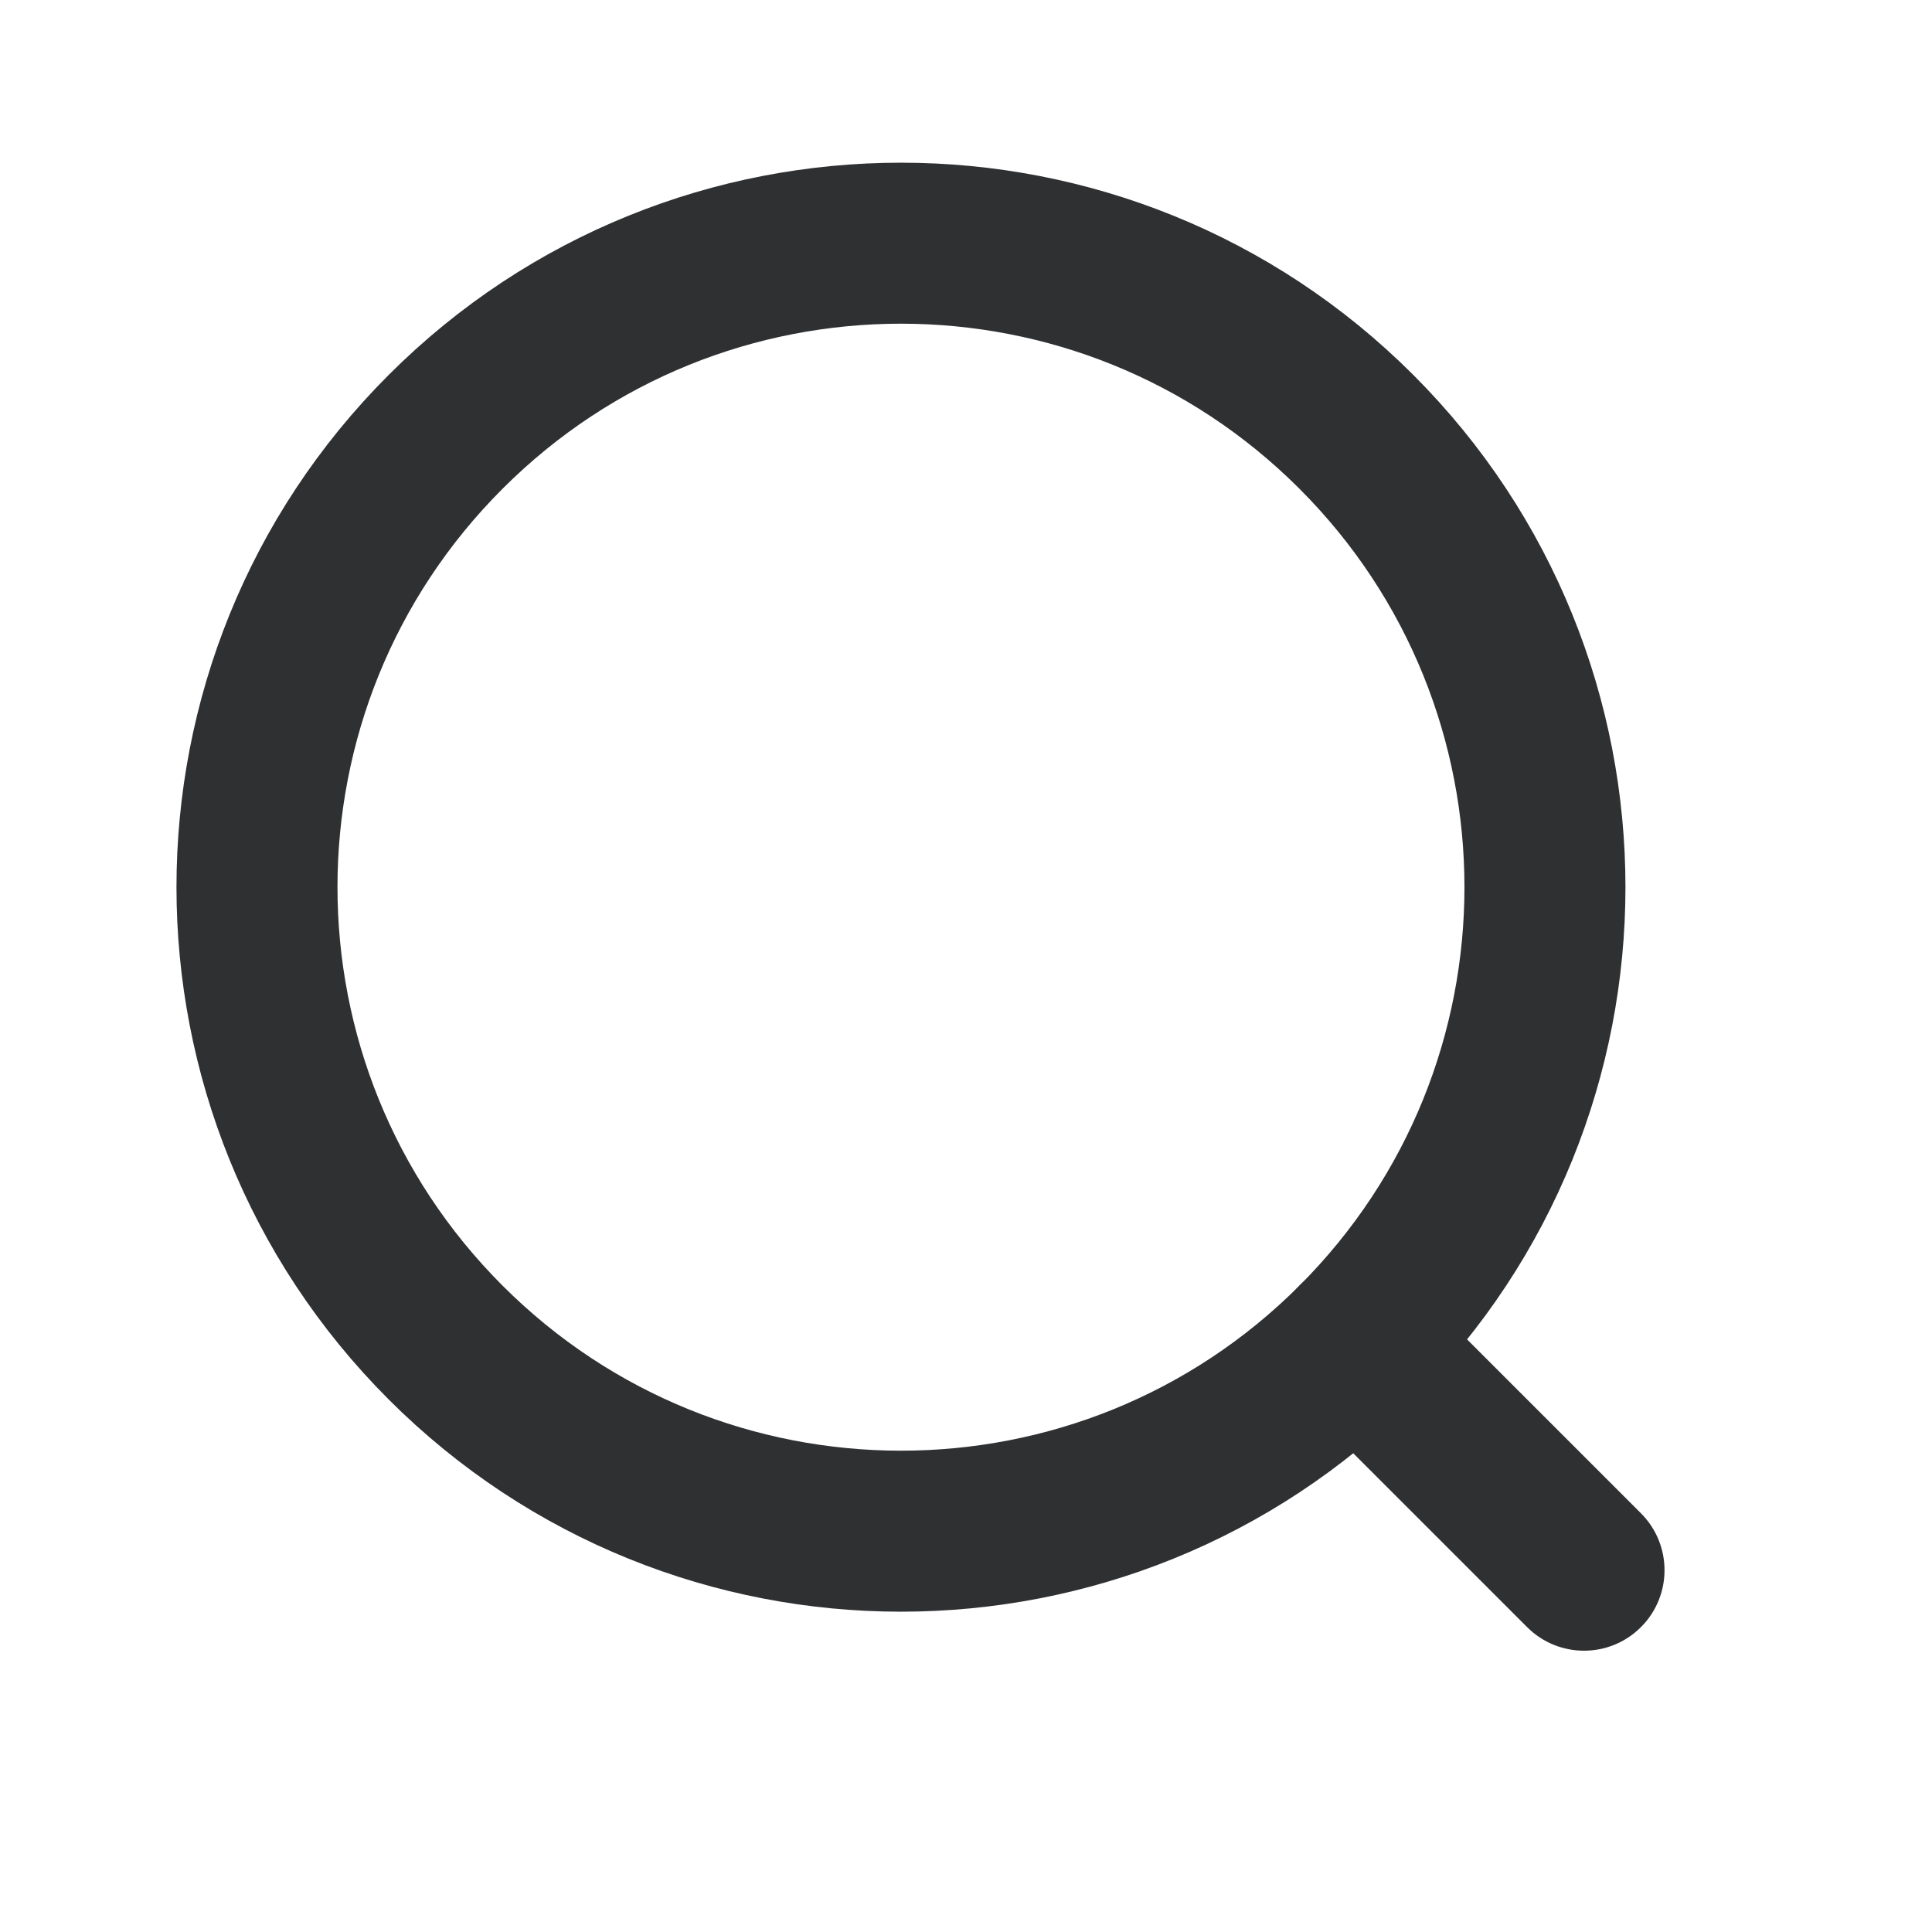
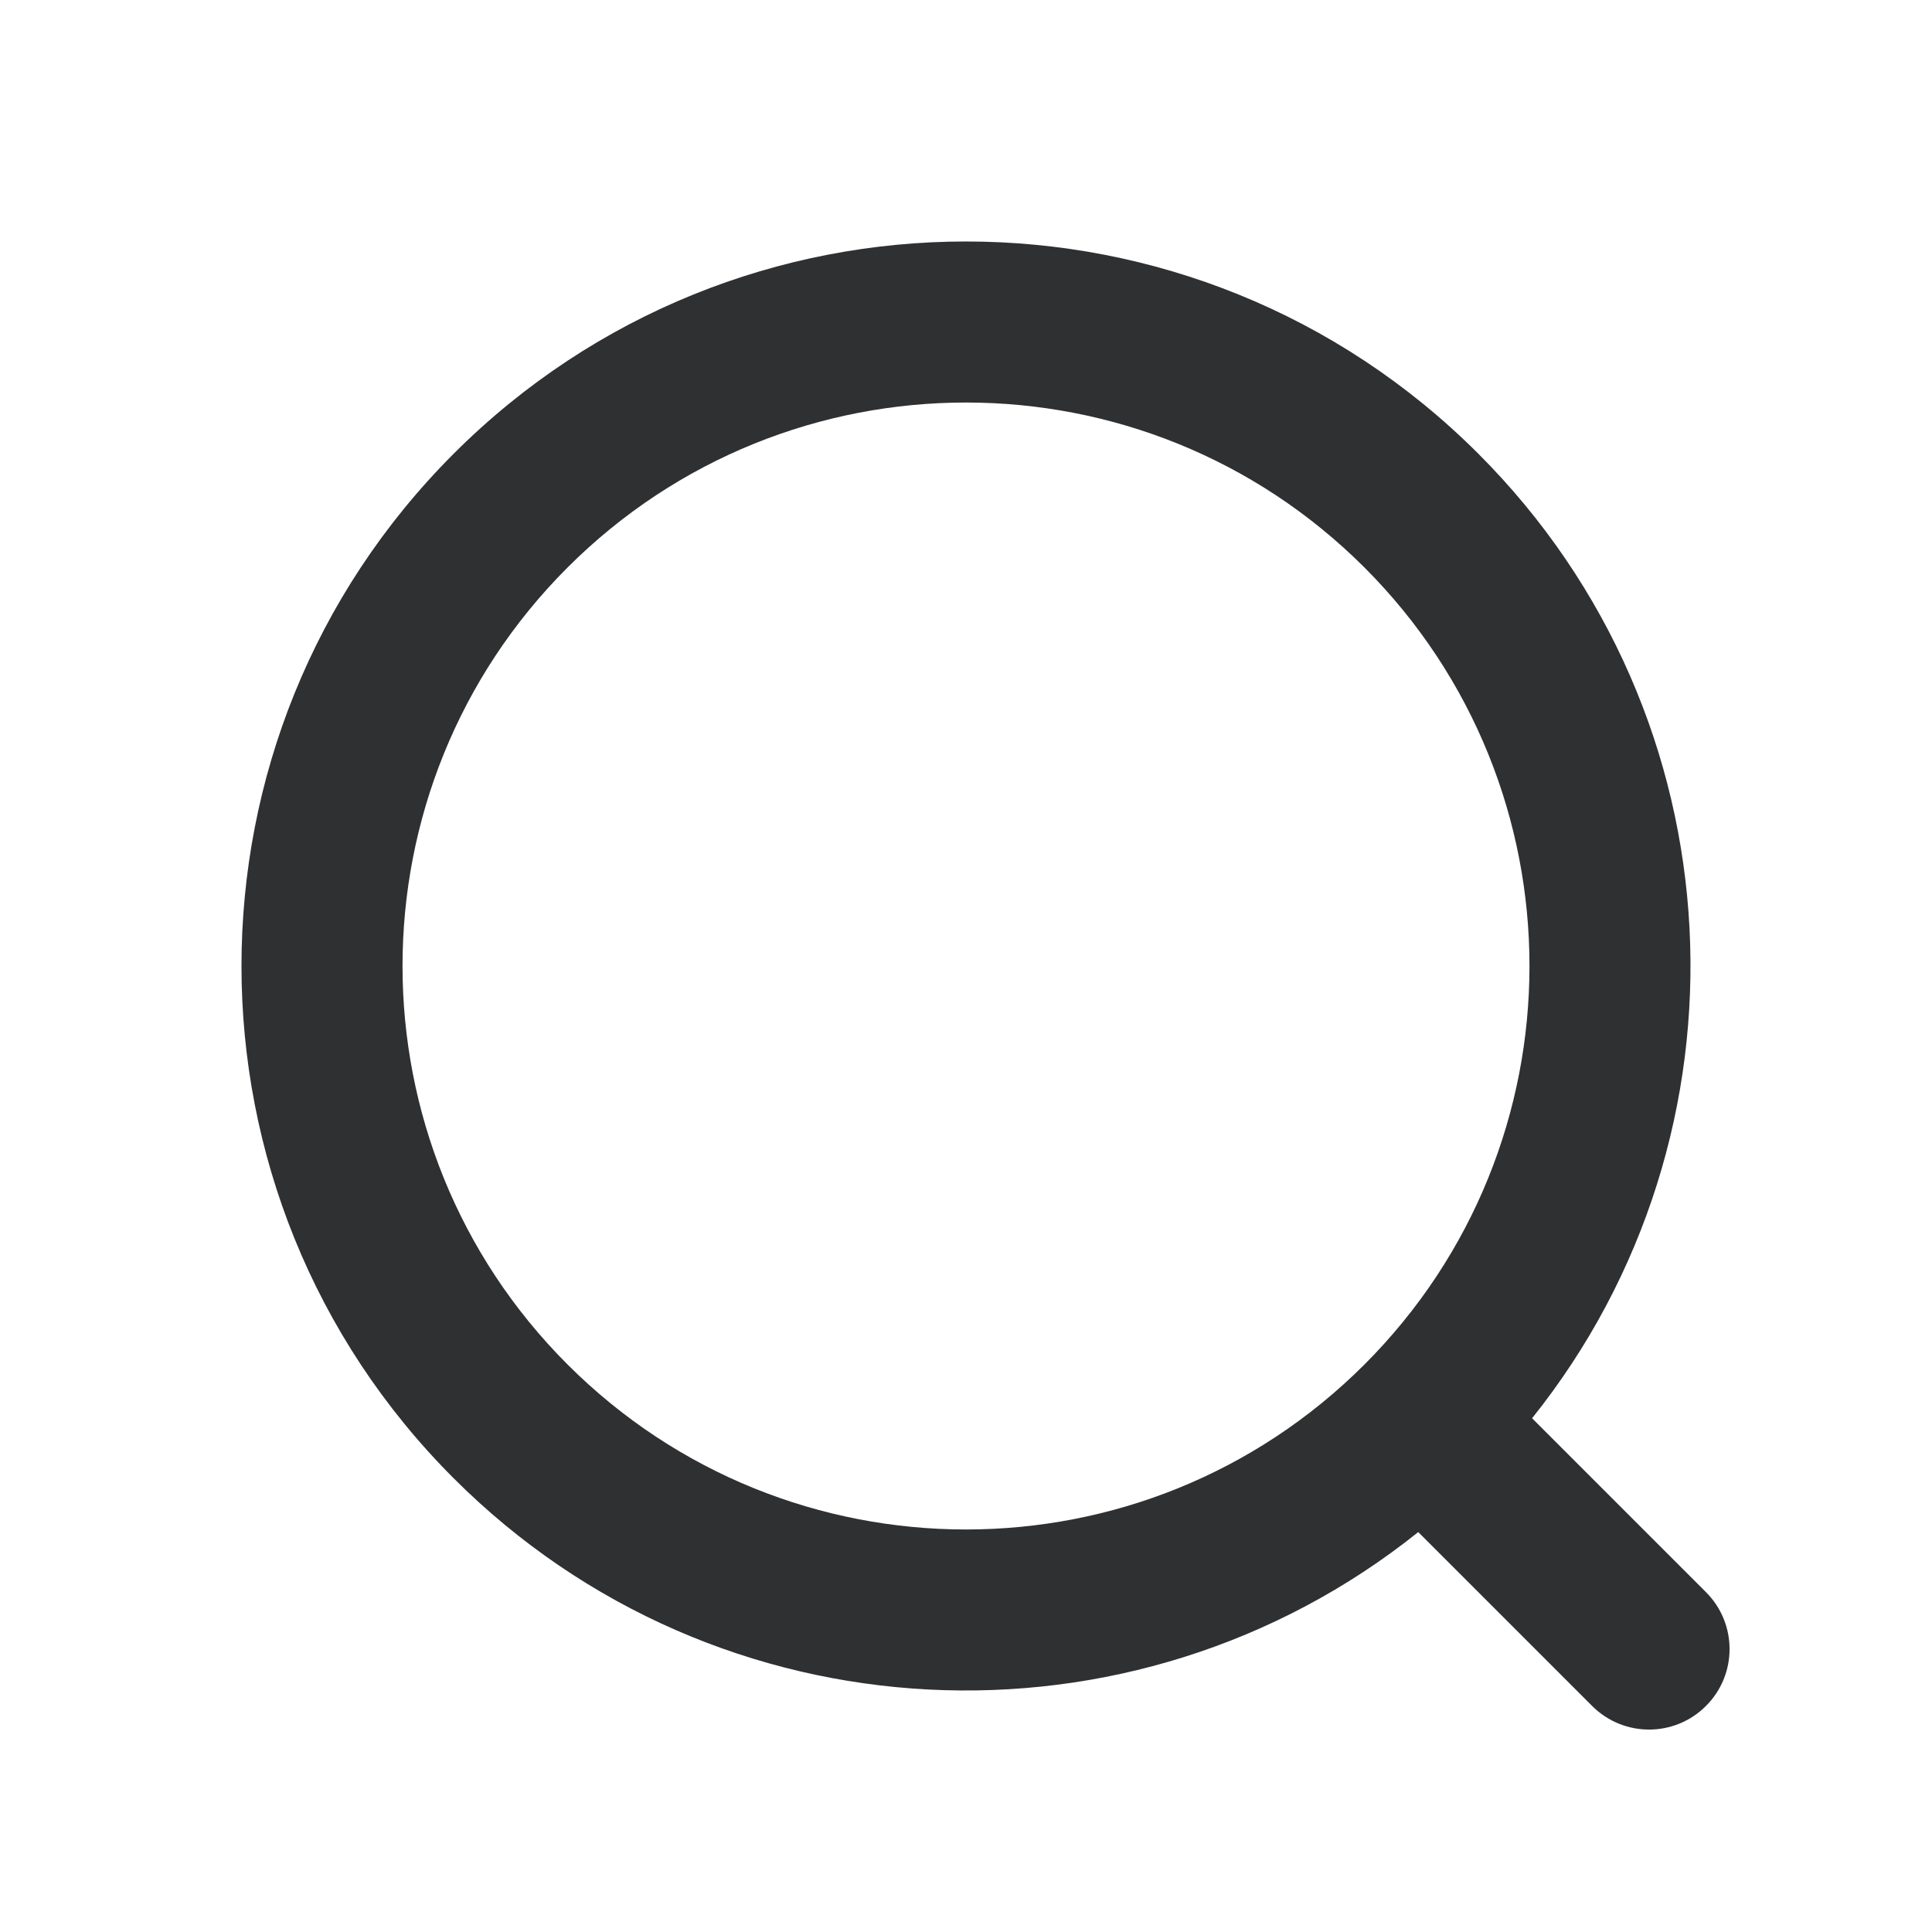
<svg xmlns="http://www.w3.org/2000/svg" width="24" height="24" viewBox="0 0 24 24" fill="none">
-   <rect x="15.435" y="16.677" width="2" height="6" rx="1" transform="rotate(-45 15.435 16.6775)" fill="#2F3032" />
-   <path fill-rule="evenodd" clip-rule="evenodd" d="M16.849 16.678C19.973 13.553 19.973 8.488 16.849 5.364C13.725 2.24 8.66 2.24 5.536 5.364C2.411 8.488 2.411 13.553 5.536 16.678C8.66 19.802 13.725 19.802 16.849 16.678Z" stroke="#2F3032" stroke-width="2" stroke-linecap="round" stroke-linejoin="round" />
+   <path fill-rule="evenodd" clip-rule="evenodd" d="M5.636 5.636C2.121 9.151 2.121 14.849 5.636 18.364C8.912 21.64 14.084 21.862 17.618 19.032L19.778 21.192C20.169 21.583 20.802 21.583 21.192 21.192C21.583 20.802 21.583 20.169 21.192 19.778L19.032 17.618C21.862 14.084 21.64 8.912 18.364 5.636C14.849 2.121 9.151 2.121 5.636 5.636ZM7.05 16.95C4.317 14.216 4.317 9.784 7.05 7.05C9.784 4.317 14.216 4.317 16.95 7.05C19.683 9.784 19.683 14.216 16.95 16.95C14.216 19.683 9.784 19.683 7.05 16.95Z" fill="#2F3032" />
</svg>
